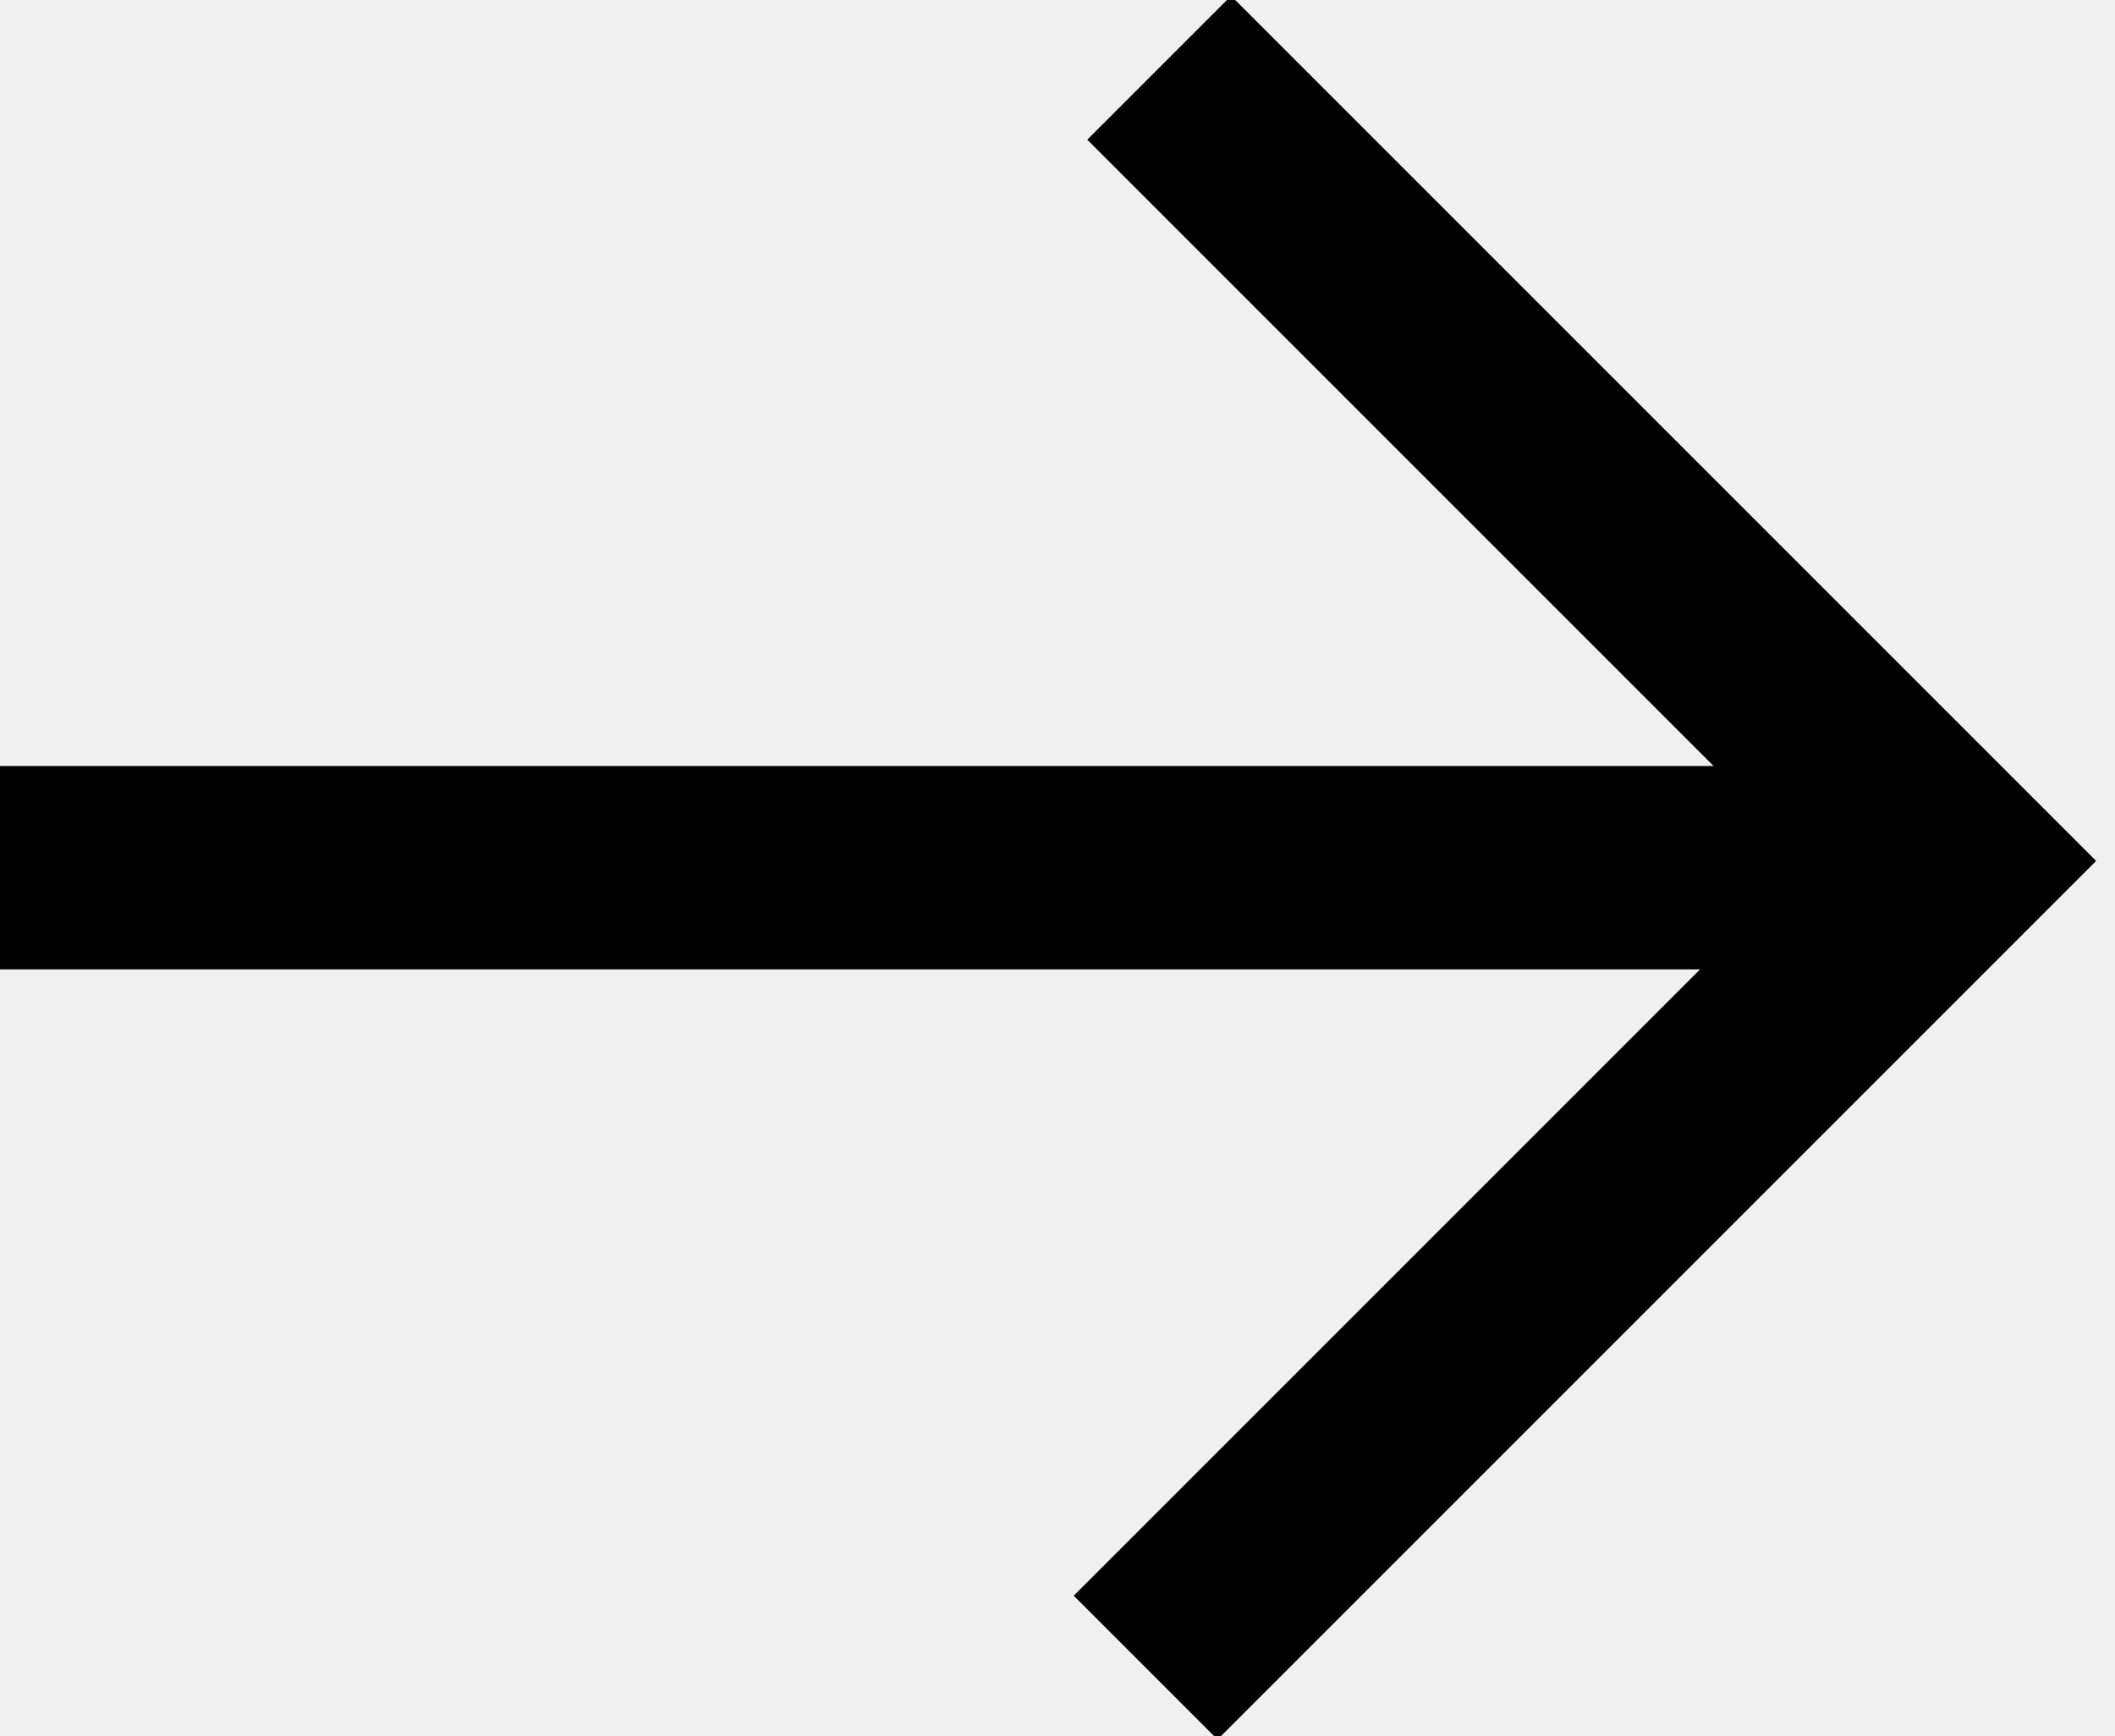
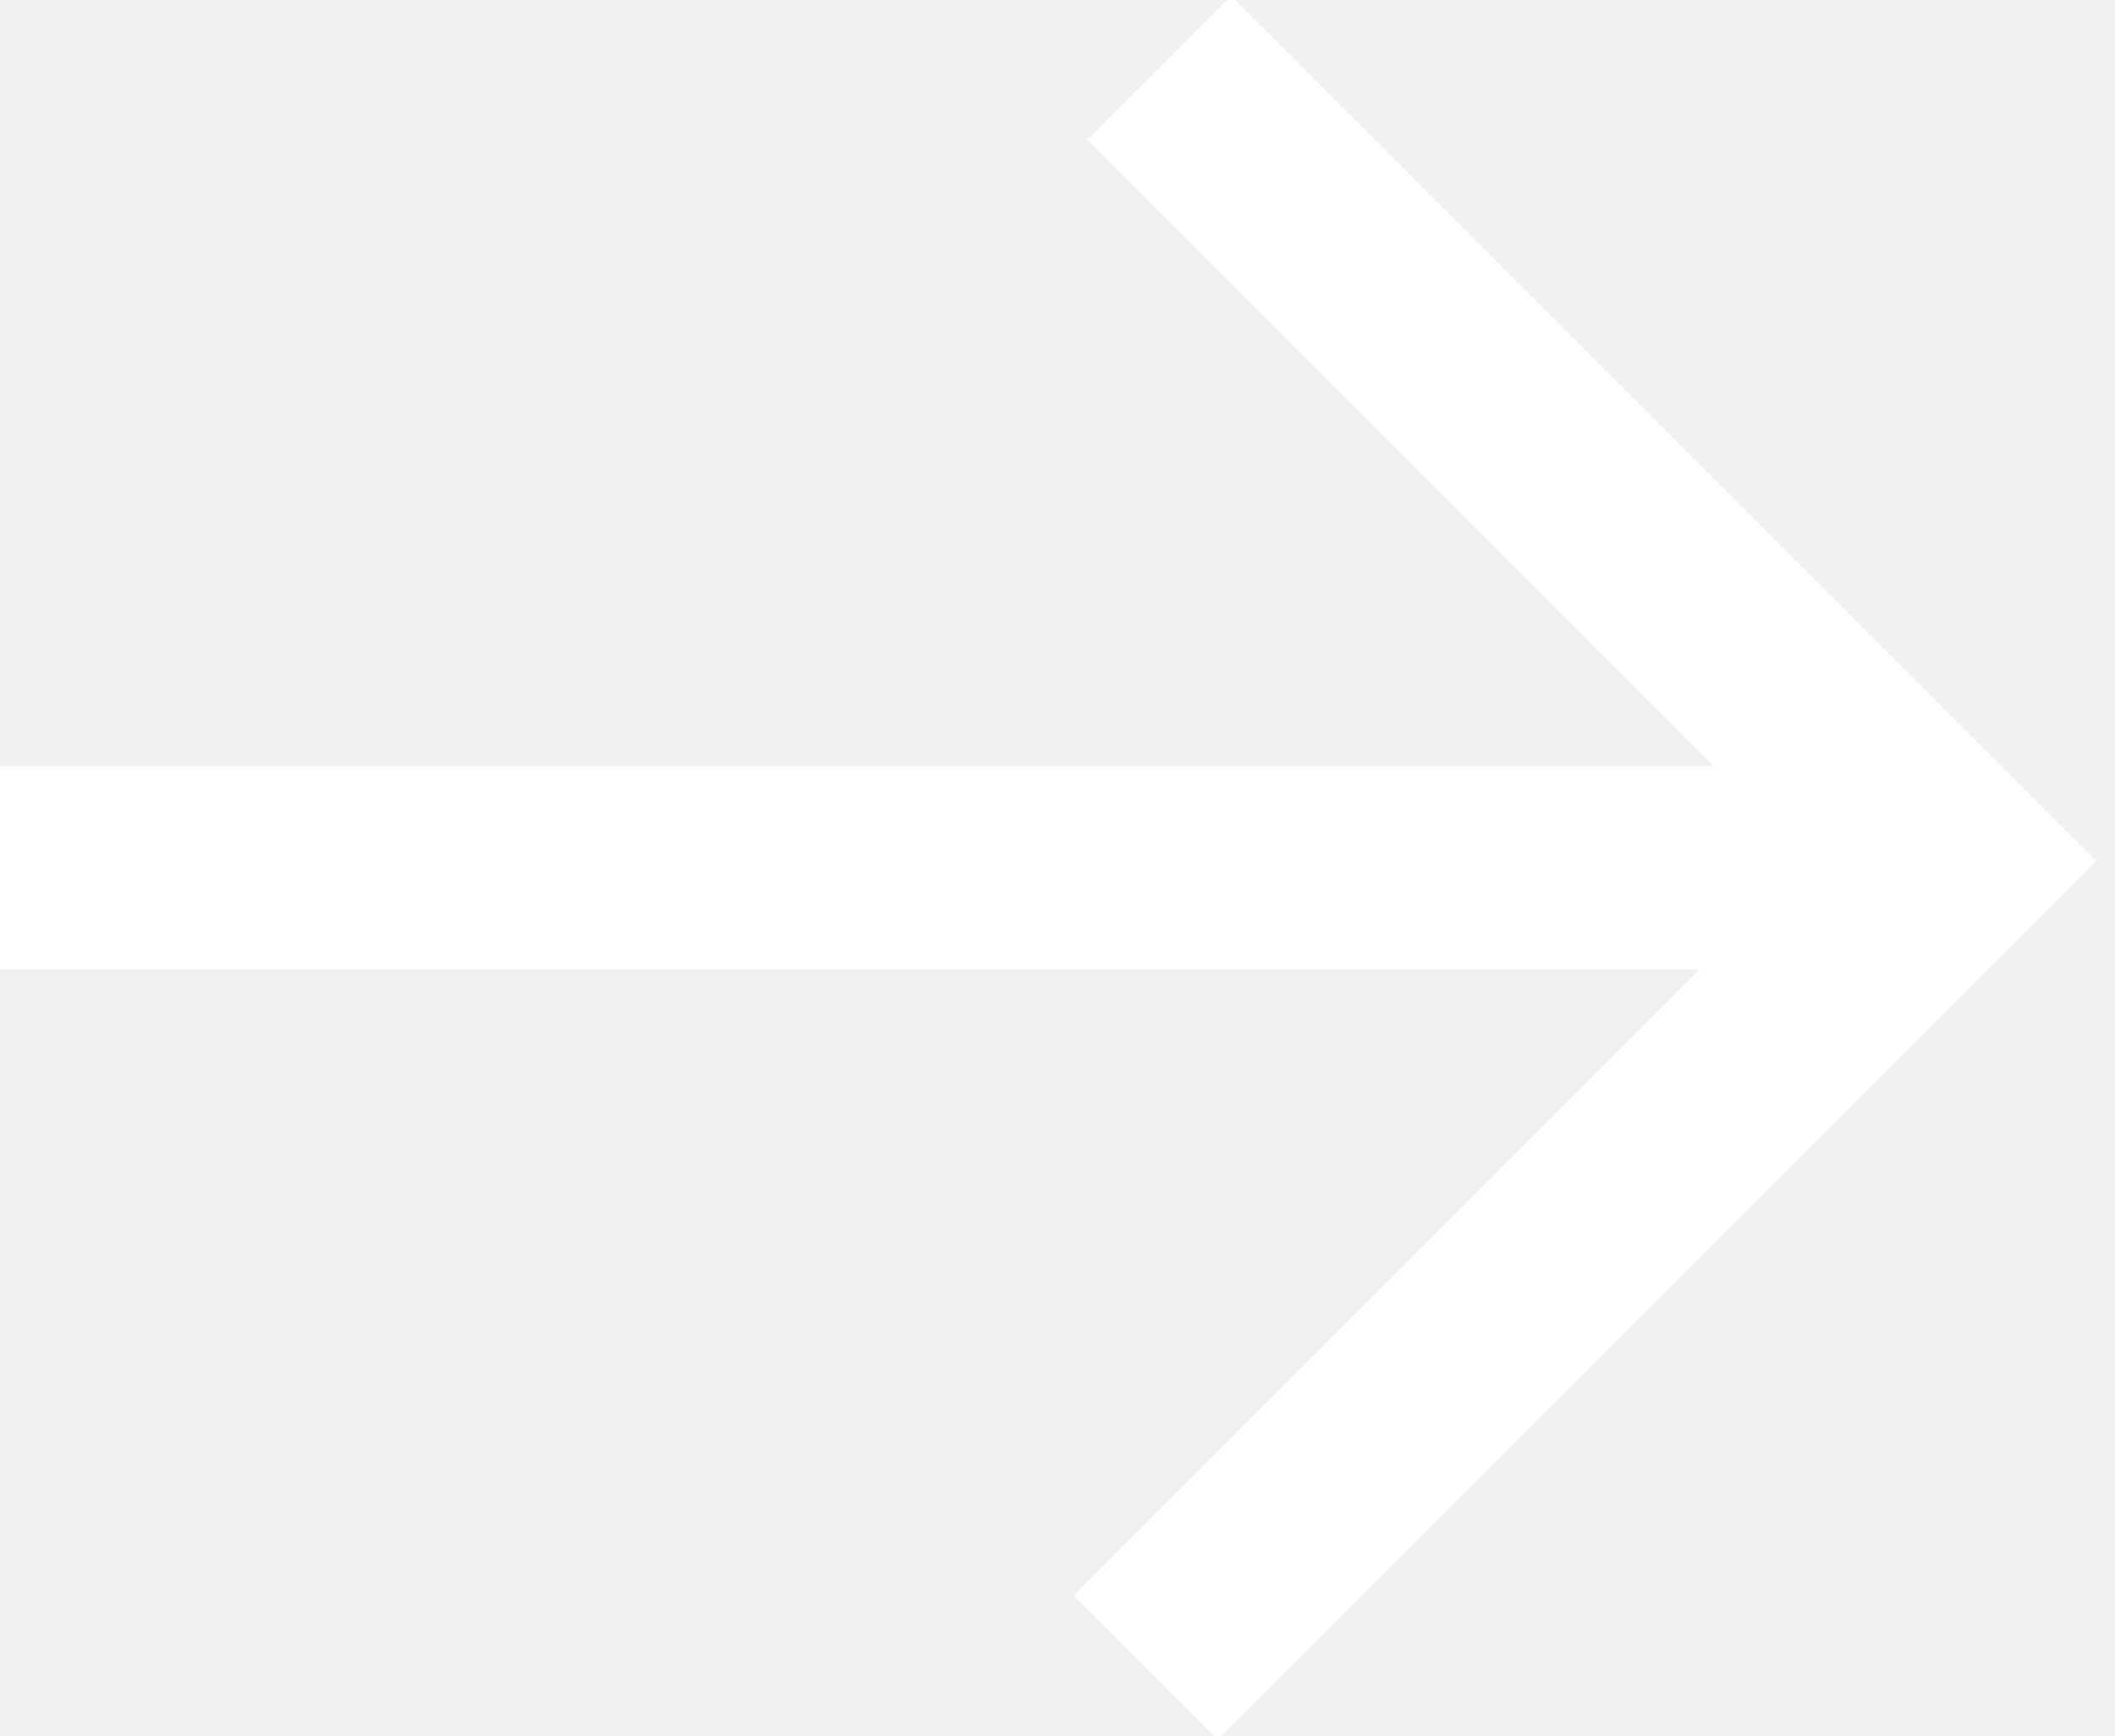
<svg xmlns="http://www.w3.org/2000/svg" version="1.1" id="Livello_1" x="0px" y="0px" viewBox="0 0 31.2 25.6" style="enable-background:new 0 0 31.2 25.6;" xml:space="preserve">
  <style type="text/css">
- 	.st0{fill:none;stroke:#000000;stroke-width:3;stroke-miterlimit:10;}
+ 	.st0{fill:none;stroke:#FFFFFF;stroke-width:3;stroke-miterlimit:10;}
</style>
  <g id="Livello_2_00000089567825720749691740000008299549753473555347_">
    <g id="Livello_1-2">
      <line class="st0" x1="0" y1="12.8" x2="28.8" y2="12.8" />
      <polyline class="st0" points="17.1,1 28.8,12.7 16.9,24.6   " />
    </g>
  </g>
</svg>
